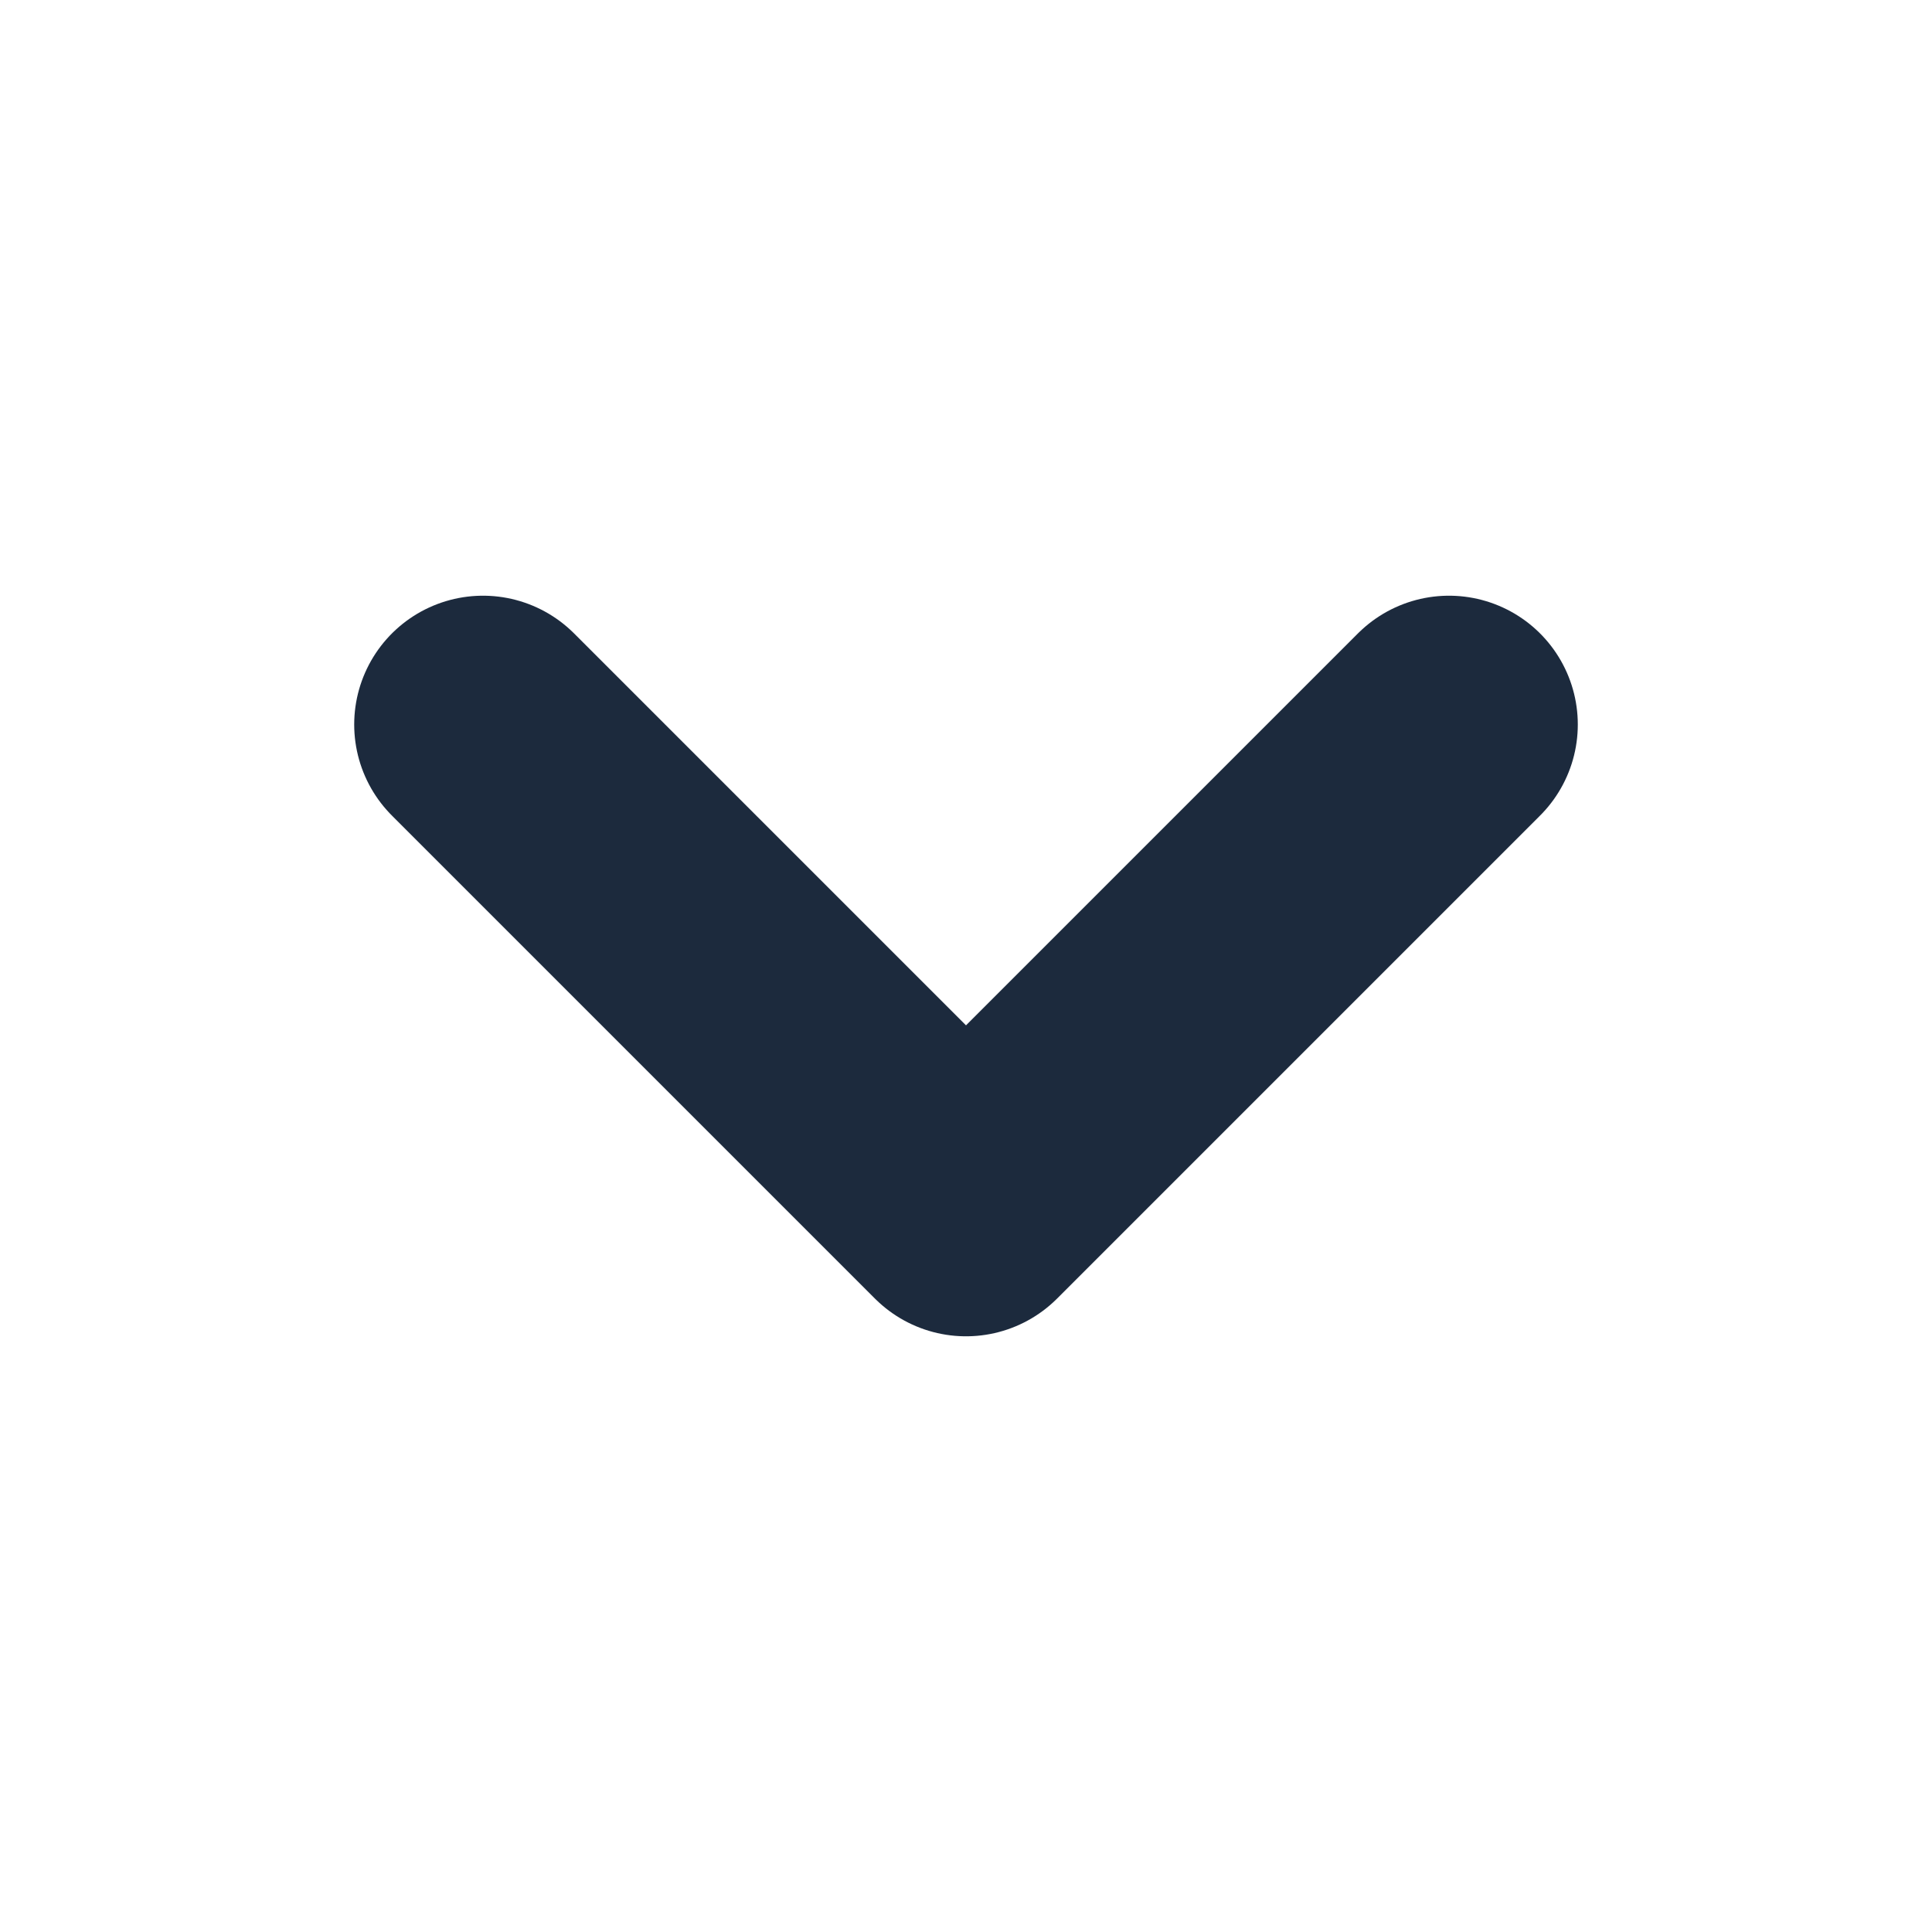
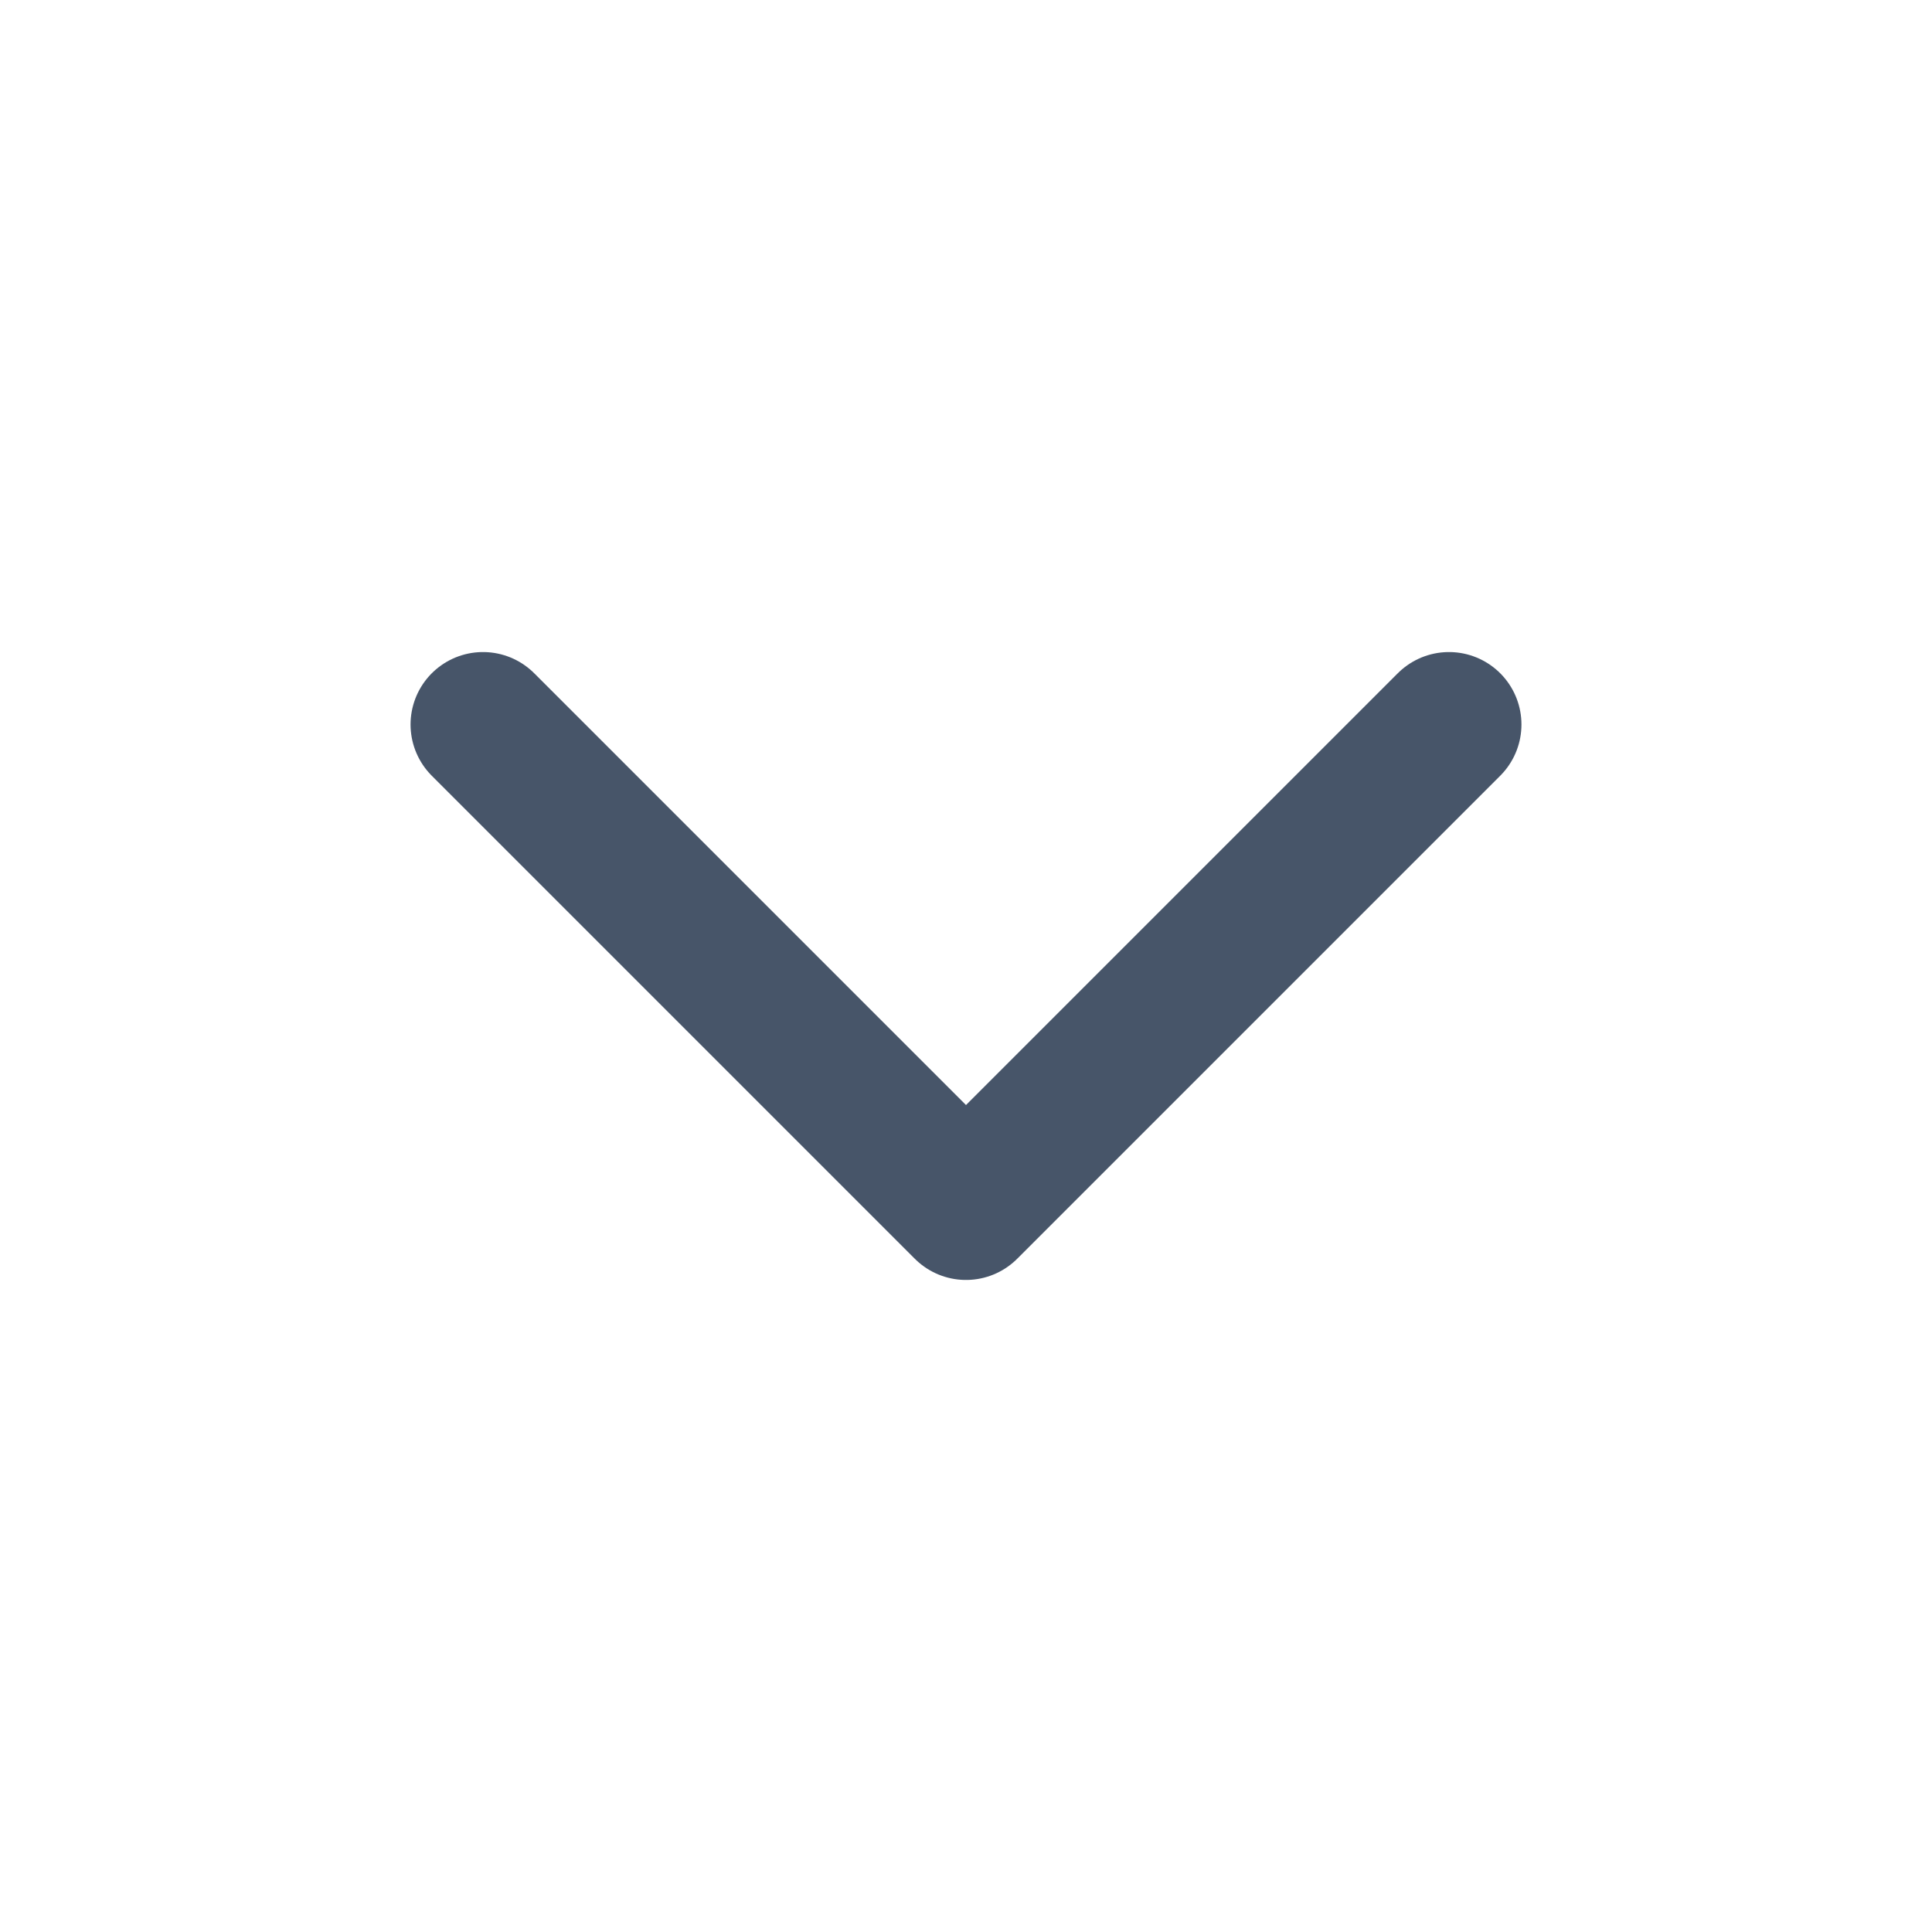
- <svg xmlns="http://www.w3.org/2000/svg" width="12" height="12" viewBox="0 0 12 12">
-   <path d="M3 4.5 6 7.5 9 4.5" fill="none" stroke="#1c2a3d" stroke-width="1.6" stroke-linecap="round" stroke-linejoin="round" />
+ <svg xmlns="http://www.w3.org/2000/svg" width="16" height="16" viewBox="0 0 24 24" fill="none" stroke="#475569" stroke-width="1.8" stroke-linecap="round" stroke-linejoin="round">
+   <path d="m6 9 6 6 6-6" />
</svg>
